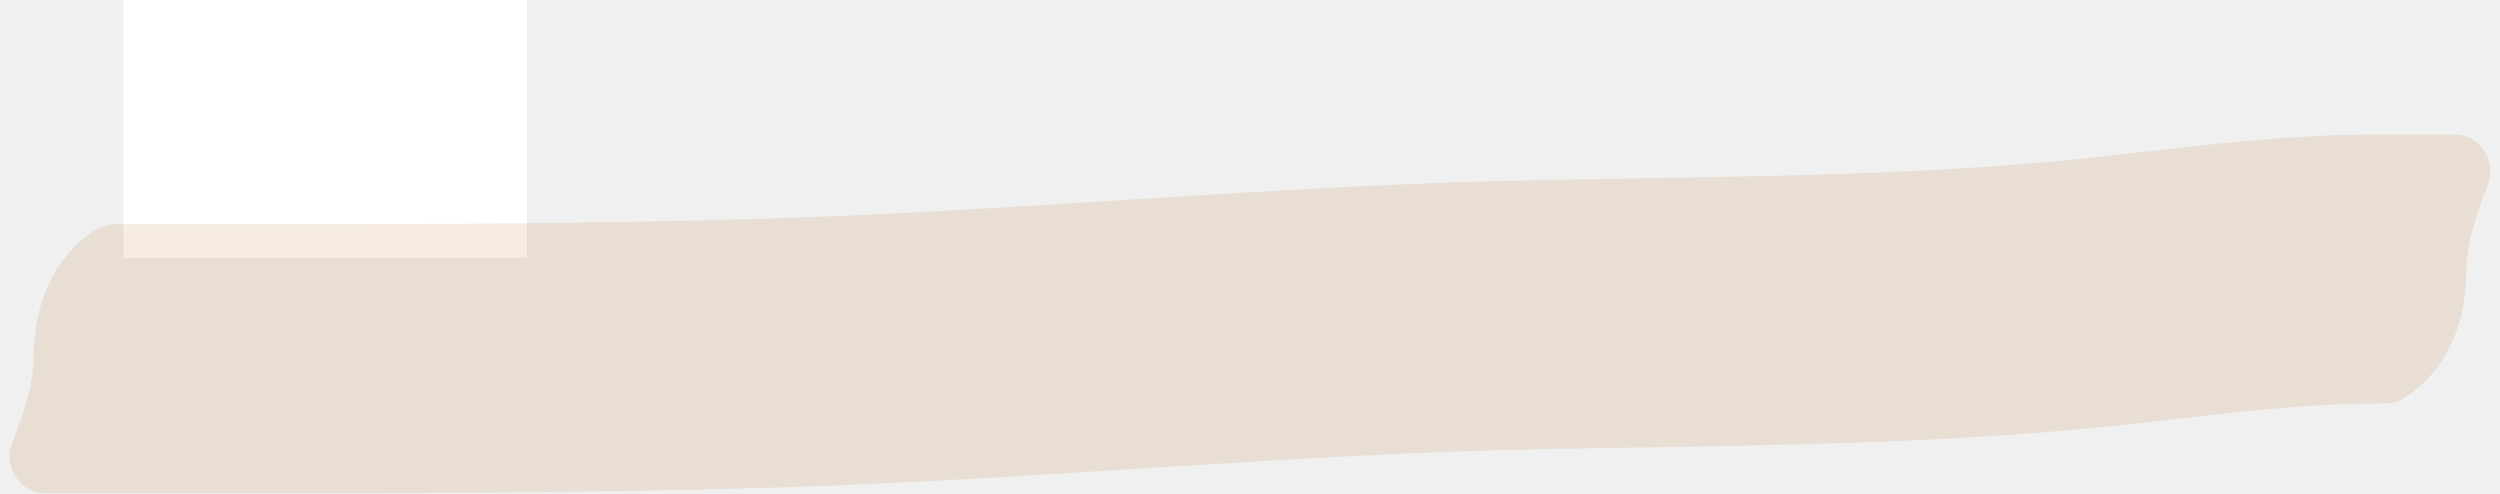
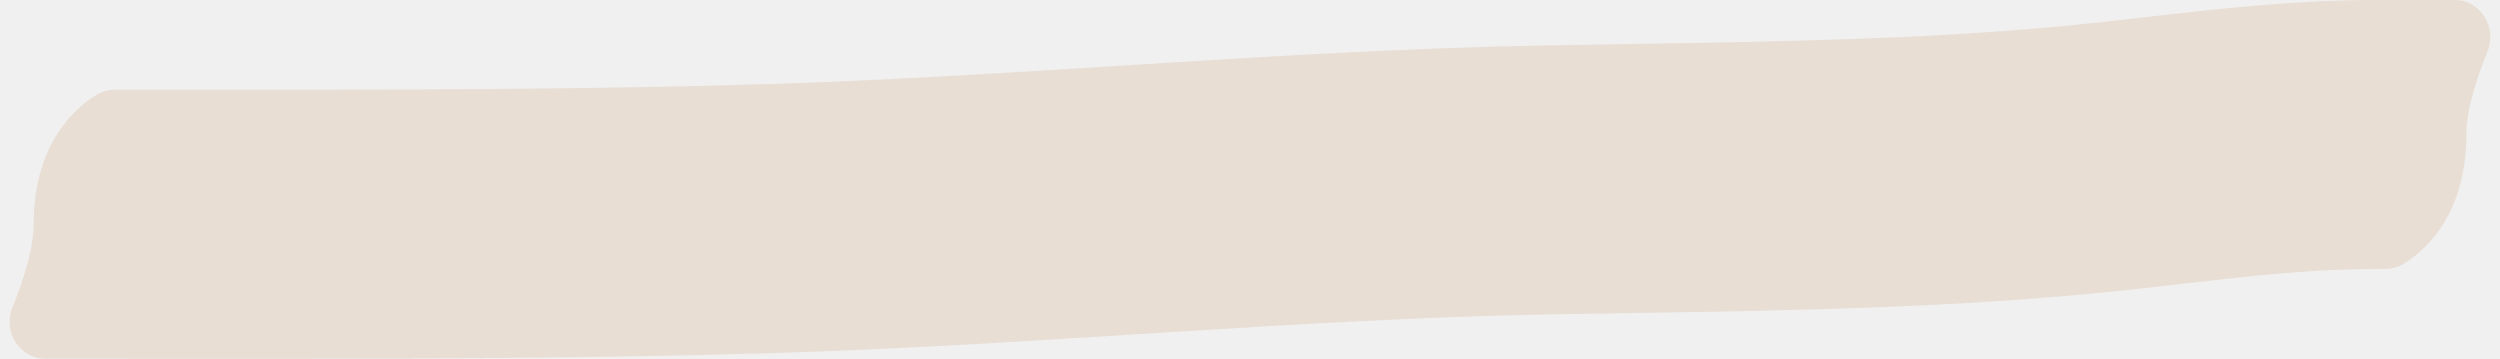
- <svg xmlns="http://www.w3.org/2000/svg" width="223" height="44" viewBox="0 0 223 44" fill="none">
-   <rect x="11" width="36" height="23" fill="white" />
+ <svg xmlns="http://www.w3.org/2000/svg" width="223" height="32" viewBox="0 0 223 32" fill="none">
  <g style="mix-blend-mode:multiply" opacity="0.55">
-     <path fill-rule="evenodd" clip-rule="evenodd" d="M194.765 37.303C192.975 37.507 191.105 37.721 189.117 37.932C174.627 39.469 159.721 39.703 145.603 39.924C143.028 39.964 140.478 40.004 137.963 40.051C126.764 40.262 115.514 40.932 104.007 41.652C103.139 41.706 102.268 41.761 101.396 41.816C90.796 42.482 79.964 43.162 69.103 43.491C51.795 44.015 34.493 44.006 17.393 43.998C15.259 43.997 13.128 43.996 11 43.996H4.009C1.742 43.996 0.249 41.553 1.099 39.452C2.065 37.063 3 34.185 3 31.996C3 24.613 6.926 21.458 8.676 20.418C9.203 20.105 9.815 19.996 10.428 19.996H11C13.137 19.996 15.271 19.997 17.401 19.998C34.546 20.006 51.463 20.014 68.377 19.502C78.83 19.185 89.285 18.529 99.963 17.859C100.81 17.805 101.658 17.752 102.508 17.699C113.994 16.98 125.725 16.277 137.511 16.056C140.181 16.005 142.833 15.963 145.468 15.921C159.61 15.696 173.267 15.479 186.585 14.066C188.127 13.902 189.709 13.72 191.329 13.534C197.708 12.8 204.661 12 212 12H218.991C221.258 12 222.751 14.443 221.901 16.544C220.935 18.933 220 21.811 220 24C220 31.383 216.074 34.538 214.324 35.578C213.797 35.891 213.185 36 212.572 36H212C206.166 36 200.939 36.597 194.765 37.303Z" fill="#F0DCCA" />
+     <path fill-rule="evenodd" clip-rule="evenodd" d="M194.765 25.303C192.975 25.507 191.105 25.721 189.117 25.932C174.627 27.469 159.721 27.703 145.603 27.924C143.028 27.964 140.478 28.004 137.963 28.051C126.764 28.262 115.514 28.932 104.007 29.652C103.139 29.706 102.268 29.761 101.396 29.816C90.796 30.482 79.964 31.162 69.103 31.491C51.795 32.015 34.493 32.006 17.393 31.998C15.259 31.997 13.128 31.996 11 31.996H4.009C1.742 31.996 0.249 29.553 1.099 27.452C2.065 25.063 3 22.185 3 19.996C3 12.613 6.926 9.458 8.676 8.418C9.203 8.105 9.815 7.996 10.428 7.996H11C13.137 7.996 15.271 7.997 17.401 7.998C34.546 8.006 51.463 8.014 68.377 7.502C78.83 7.185 89.285 6.529 99.963 5.859C100.81 5.805 101.658 5.752 102.508 5.699C113.994 4.98 125.725 4.277 137.511 4.056C140.181 4.005 142.833 3.963 145.468 3.921C159.61 3.696 173.267 3.479 186.585 2.066C188.127 1.902 189.709 1.72 191.329 1.534C197.708 0.8 204.661 0 212 0H218.991C221.258 0 222.751 2.443 221.901 4.544C220.935 6.933 220 9.811 220 12C220 19.383 216.074 22.538 214.324 23.578C213.797 23.891 213.185 24 212.572 24H212C206.166 24 200.939 24.597 194.765 25.303Z" fill="#F0DCCA" />
  </g>
</svg>
